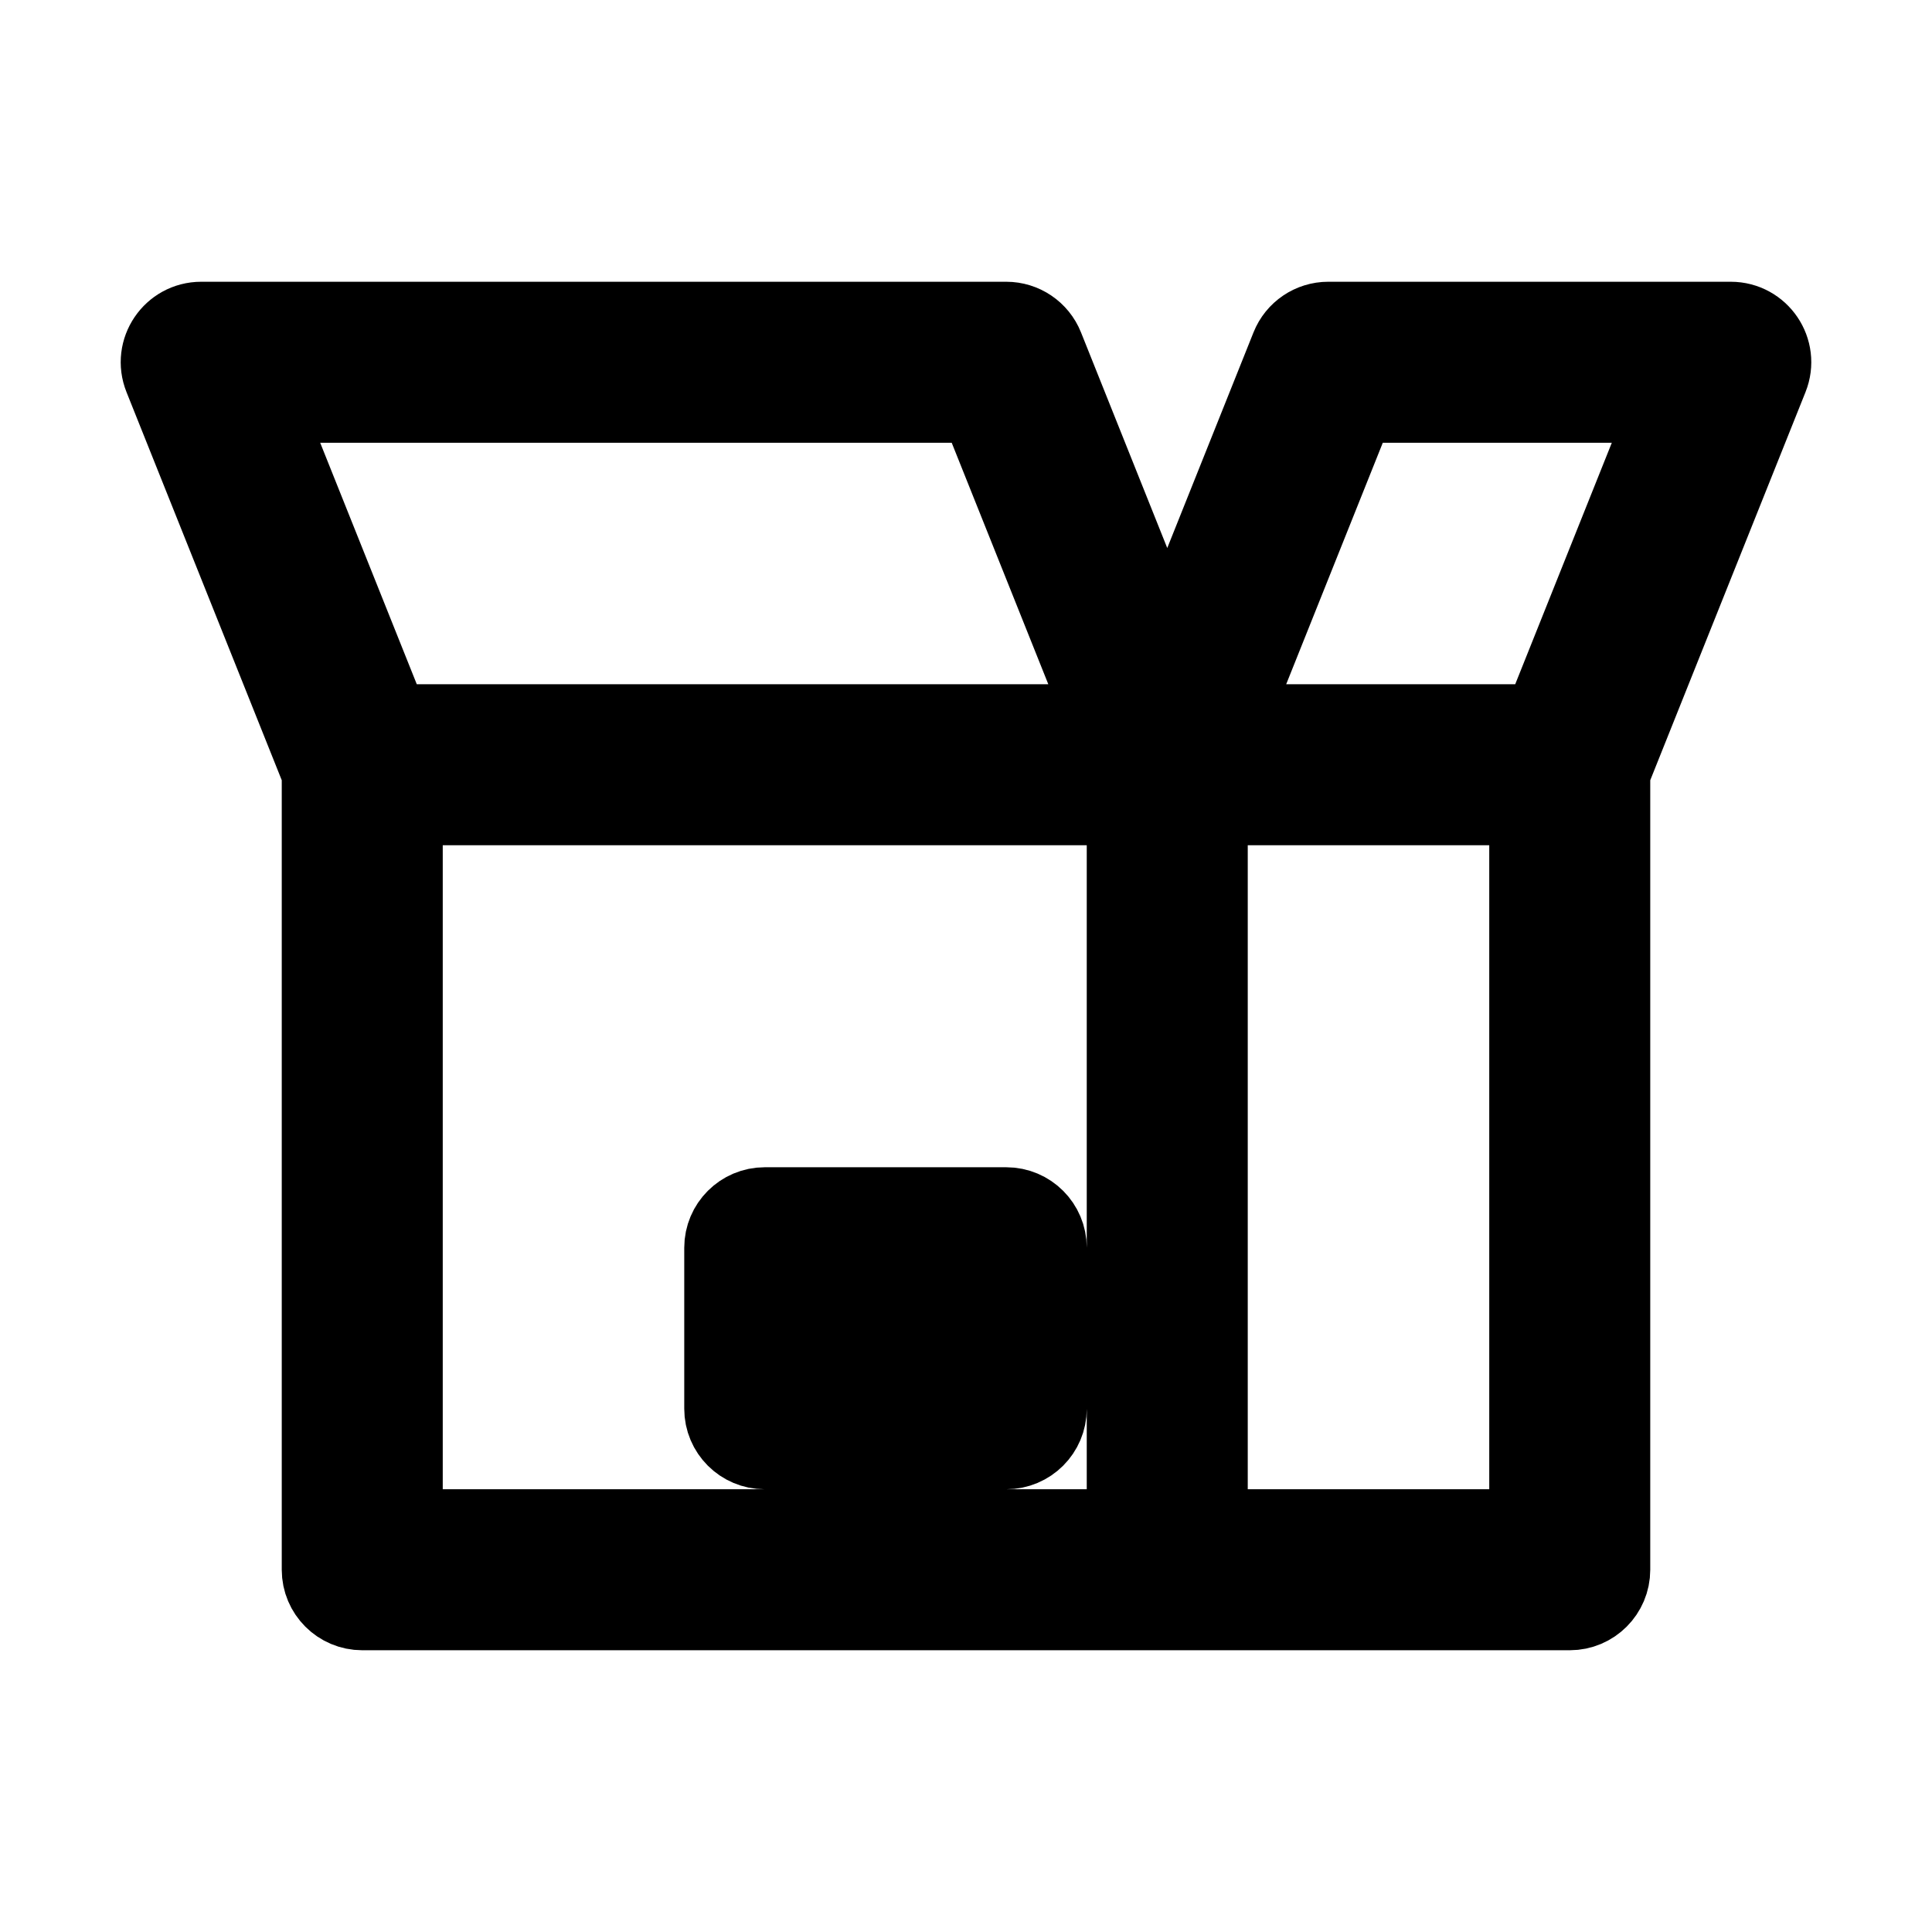
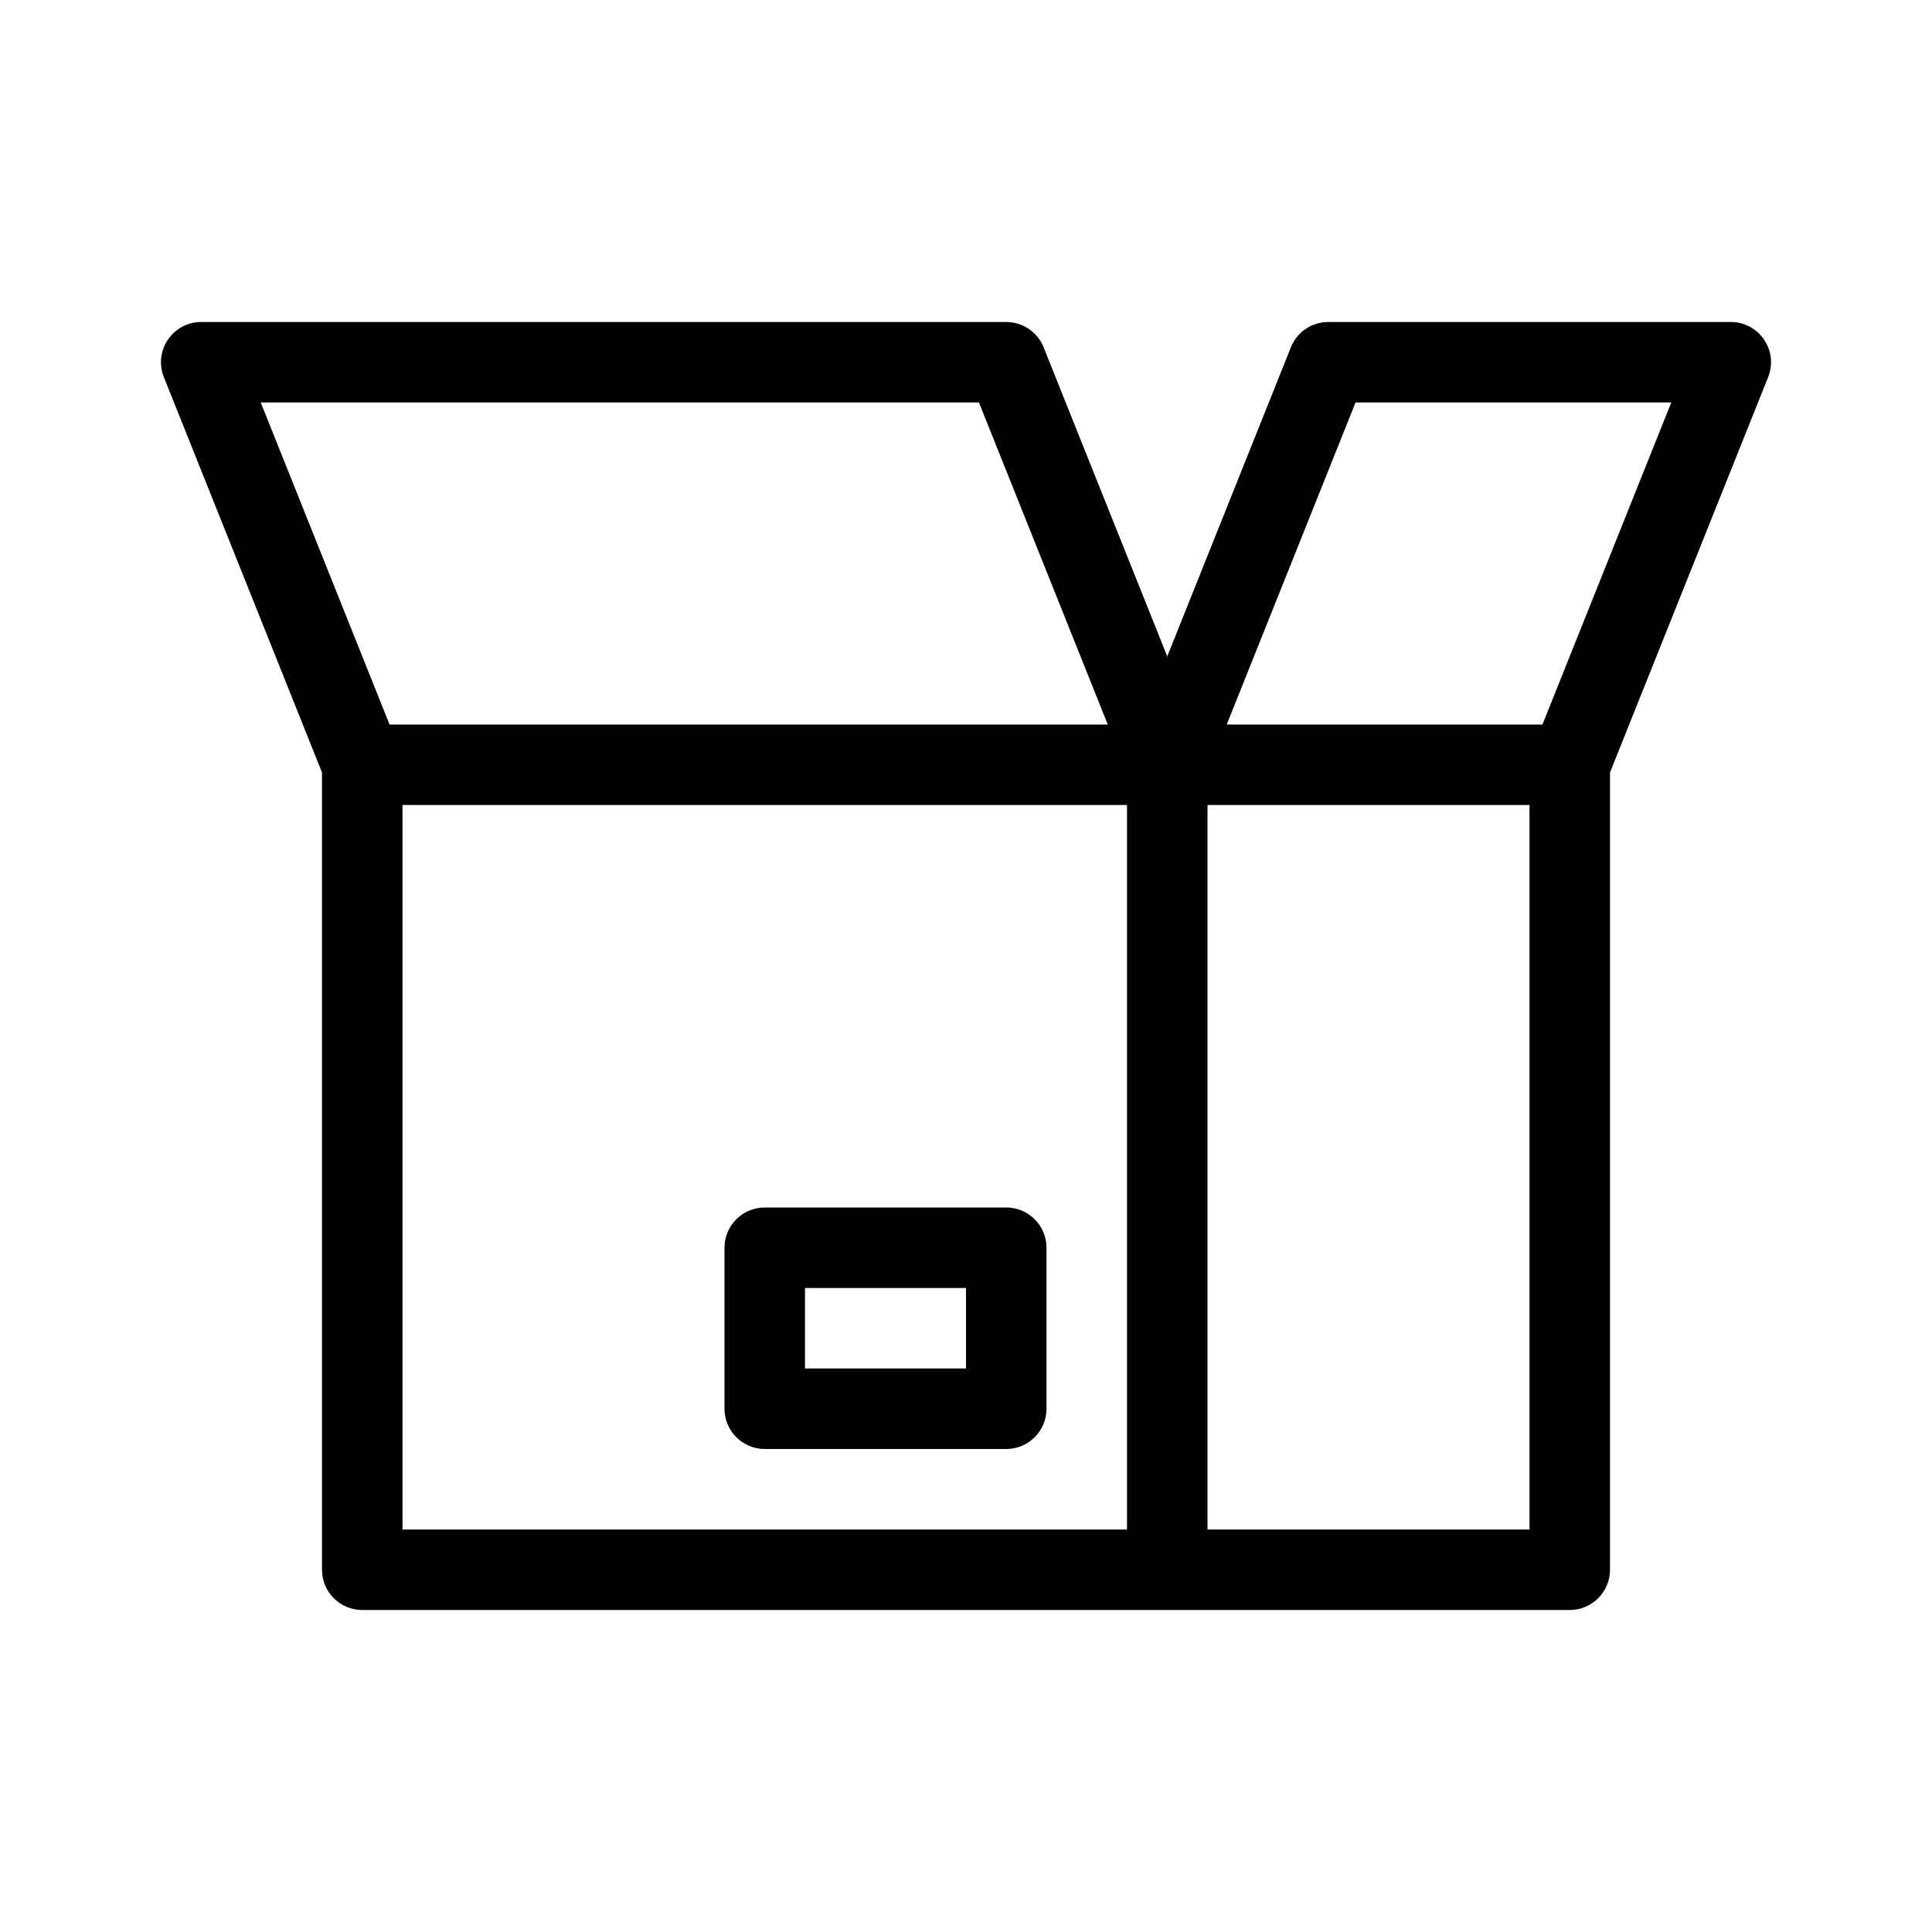
- <svg xmlns="http://www.w3.org/2000/svg" id="emoji" viewBox="0 0 24 24">
-   <g id="line">
-     <path fill="" stroke="#000000" d="M20,9.596 L20,19.5 C20,19.776 19.776,20 19.5,20 L4.5,20 C4.224,20 4,19.776 4,19.5 L4,9.596 L2.036,4.686 C1.904,4.357 2.146,4 2.5,4 L12.5,4 C12.704,4 12.888,4.124 12.964,4.314 L14.5,8.154 L16.036,4.314 C16.112,4.124 16.296,4 16.5,4 L21.5,4 C21.854,4 22.096,4.357 21.964,4.686 L20,9.596 L20,9.596 Z M15,10 L15,19 L19,19 L19,10 L15,10 Z M14,10 L5,10 L5,19 L14,19 L14,10 Z M4.839,9 L13.761,9 L12.161,5 L3.239,5 L4.839,9 Z M19.161,9 L20.761,5 L16.839,5 L15.239,9 L19.161,9 Z M13,15.5 L13,17.5 C13,17.776 12.776,18 12.5,18 L9.5,18 C9.224,18 9,17.776 9,17.5 L9,15.5 C9,15.224 9.224,15 9.5,15 L12.5,15 C12.776,15 13,15.224 13,15.5 Z M12,16 L10,16 L10,17 L12,17 L12,16 Z" />
-   </g>
+ <svg xmlns="http://www.w3.org/2000/svg" width="24" height="24" viewBox="0 0 24 24">
+   <path d="M20,9.596 L20,19.5 C20,19.776 19.776,20 19.5,20 L4.5,20 C4.224,20 4,19.776 4,19.5 L4,9.596 L2.036,4.686 C1.904,4.357 2.146,4 2.5,4 L12.5,4 C12.704,4 12.888,4.124 12.964,4.314 L14.5,8.154 L16.036,4.314 C16.112,4.124 16.296,4 16.5,4 L21.5,4 C21.854,4 22.096,4.357 21.964,4.686 L20,9.596 L20,9.596 Z M15,10 L15,19 L19,19 L19,10 L15,10 Z M14,10 L5,10 L5,19 L14,19 L14,10 Z M4.839,9 L13.761,9 L12.161,5 L3.239,5 L4.839,9 Z M19.161,9 L20.761,5 L16.839,5 L15.239,9 L19.161,9 Z M13,15.5 L13,17.5 C13,17.776 12.776,18 12.5,18 L9.5,18 C9.224,18 9,17.776 9,17.5 L9,15.5 C9,15.224 9.224,15 9.5,15 L12.5,15 C12.776,15 13,15.224 13,15.5 Z M12,16 L10,16 L10,17 L12,17 L12,16 Z" />
</svg>
